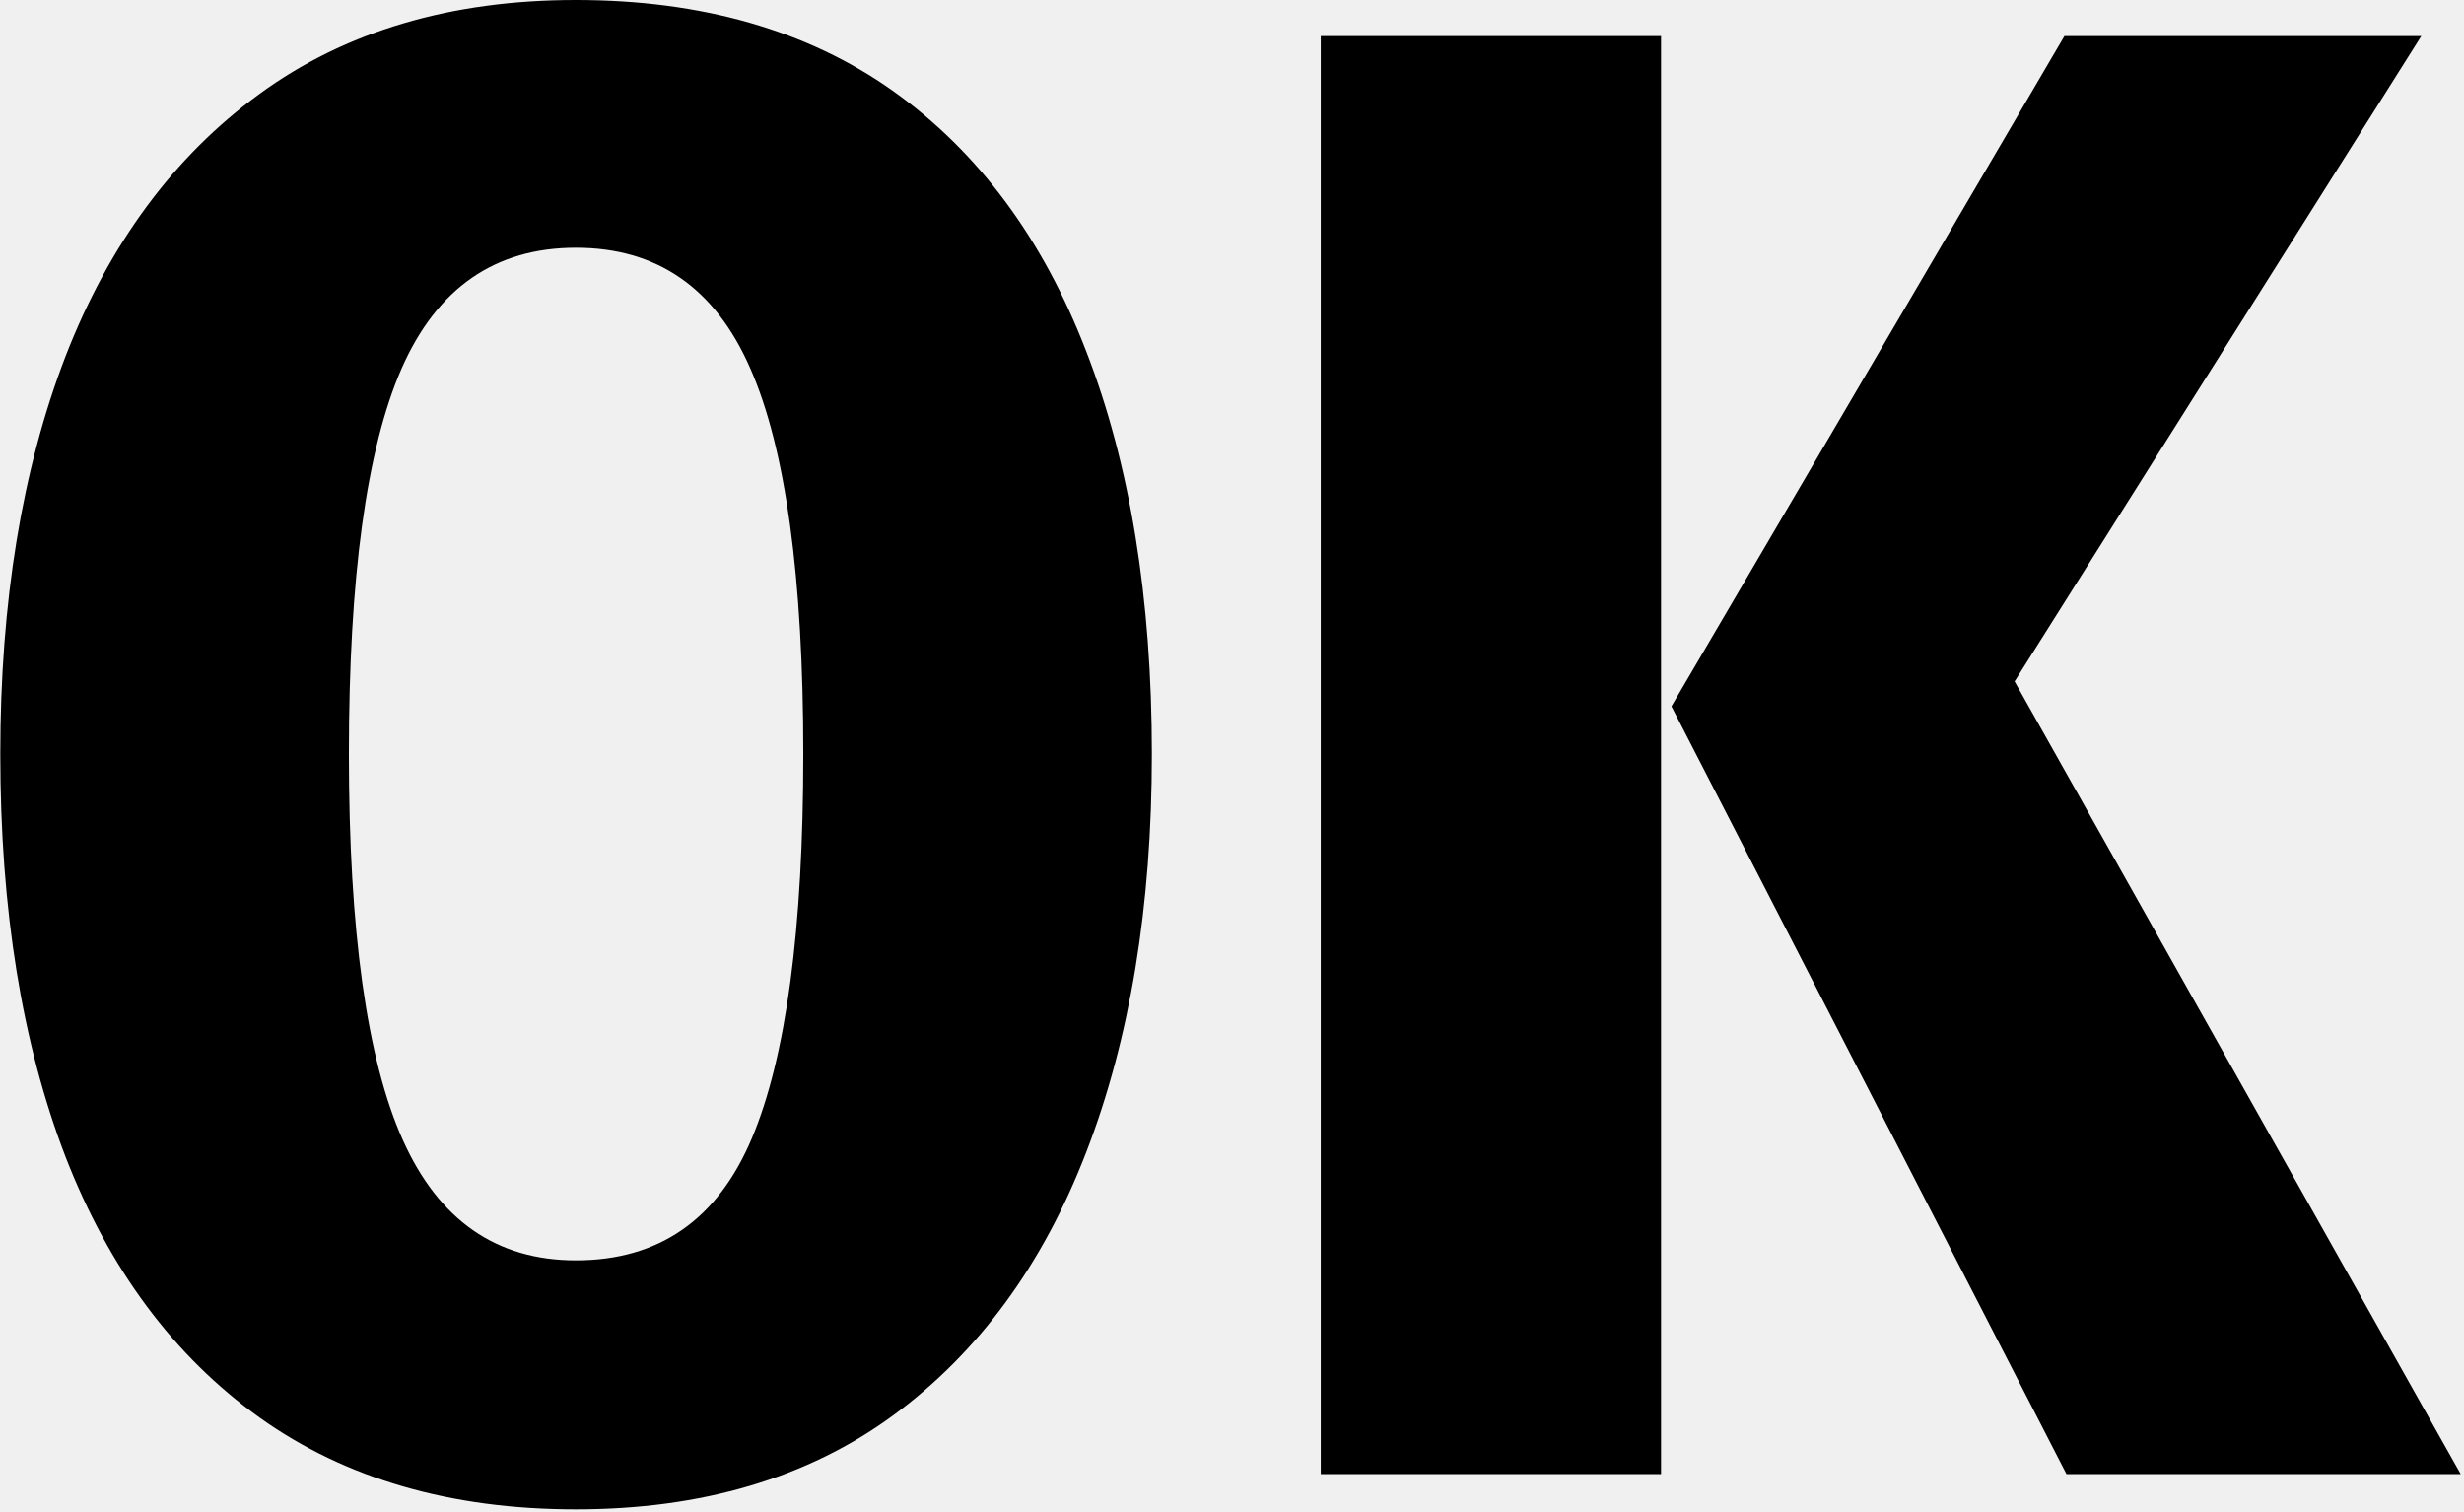
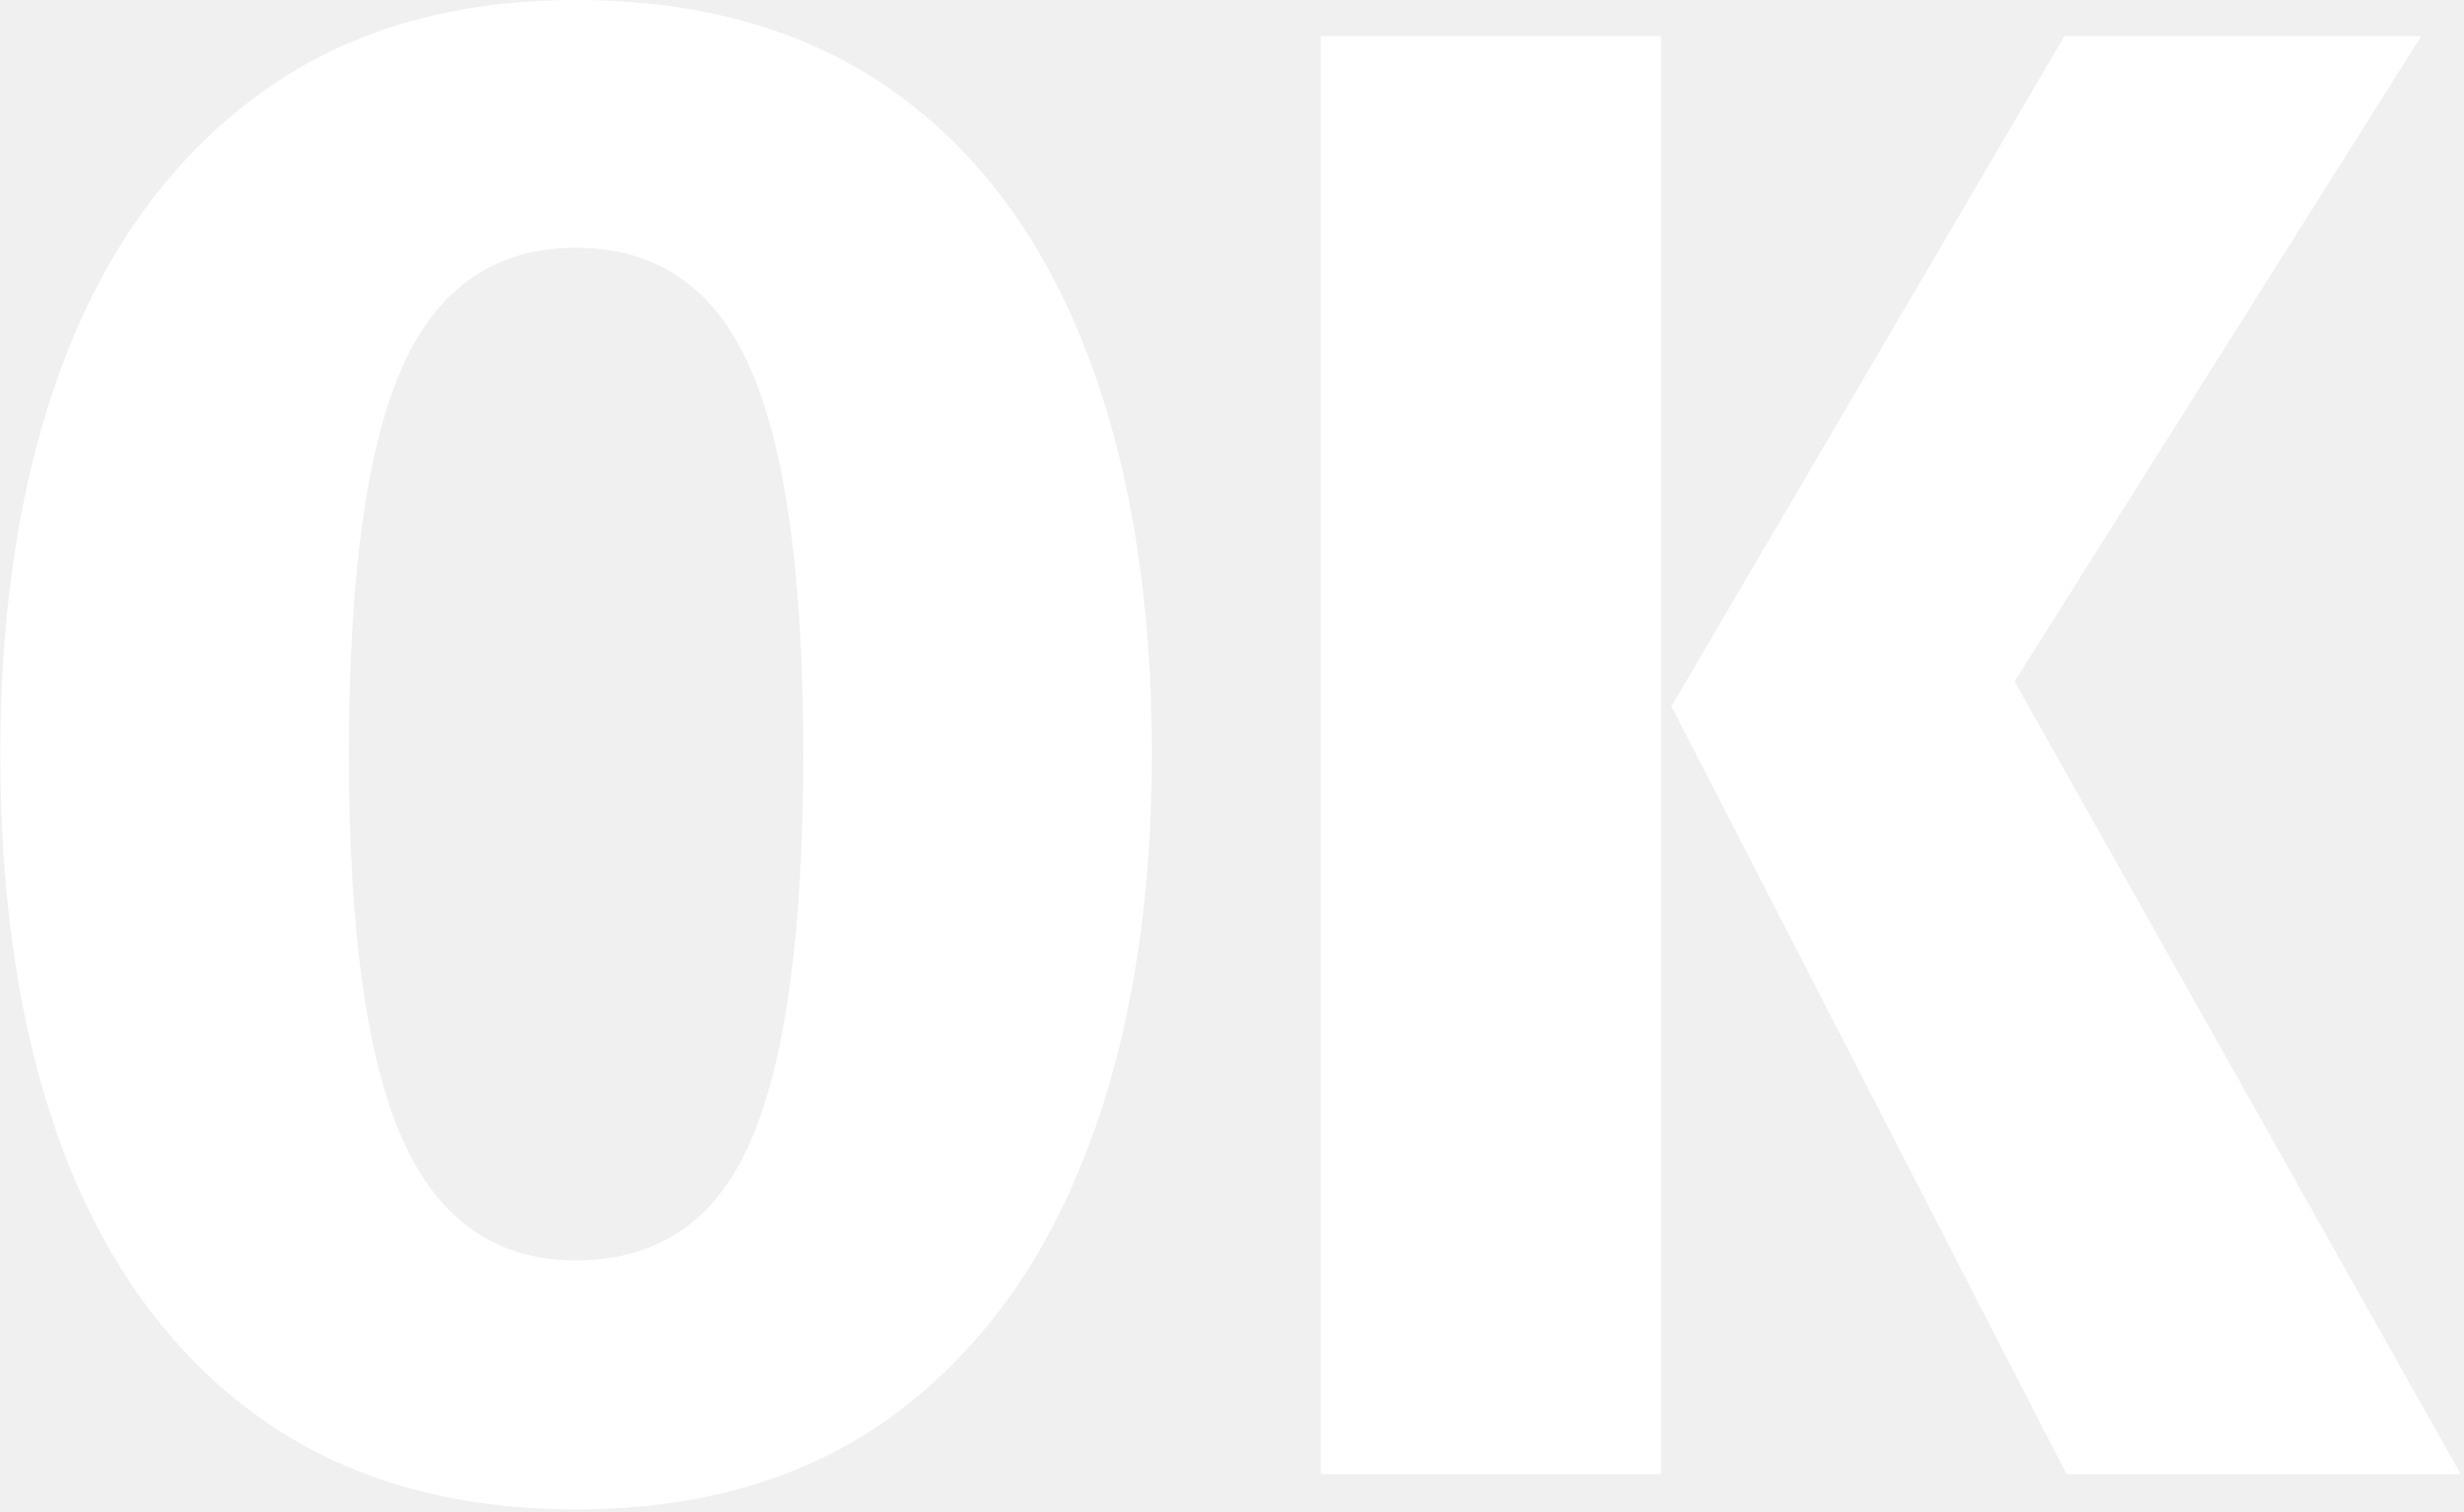
<svg xmlns="http://www.w3.org/2000/svg" version="1.1" width="2000" height="1227" viewBox="0 0 2000 1227">
  <g transform="matrix(1,0,0,1,-1.212072,-0.9732364)">
    <svg viewBox="0 0 396 243" data-background-color="#ffffff" preserveAspectRatio="xMidYMid meet" height="1227" width="2000">
      <g id="tight-bounds" transform="matrix(1,0,0,1,0.2399903,0.1927436)">
        <svg viewBox="0 0 395.52 242.615" height="242.615" width="395.52">
          <g>
            <svg viewBox="0 0 395.52 242.615" height="242.615" width="395.52">
              <g>
                <svg viewBox="0 0 395.52 242.615" height="242.615" width="395.52">
                  <g id="textblocktransform">
                    <svg viewBox="0 0 395.52 242.615" height="242.615" width="395.52" id="textblock">
                      <g>
                        <svg viewBox="0 0 395.52 242.615" height="242.615" width="395.52">
                          <g transform="matrix(1,0,0,1,0,0)">
                            <svg width="395.52" viewBox="1.13 -35.52 59.29 36.37" height="242.615" data-palette-color="#000000">
                              <g class="wordmark-text-0" data-fill-palette-color="primary" id="text-0">
-                                 <path d="M28.88-17.35L28.88-17.35Q28.88-11.85 27.3-7.76 25.73-3.68 22.64-1.41 19.55 0.85 15 0.85L15 0.85Q10.48 0.85 7.38-1.36 4.28-3.58 2.7-7.65 1.13-11.73 1.13-17.35L1.13-17.35Q1.13-22.85 2.7-26.93 4.28-31 7.38-33.26 10.48-35.52 15-35.52L15-35.52Q19.55-35.52 22.64-33.33 25.73-31.13 27.3-27.05 28.88-22.98 28.88-17.35ZM20.48-17.35L20.48-17.35Q20.48-23.75 19.2-26.65 17.93-29.55 15-29.55L15-29.55Q12.08-29.55 10.8-26.64 9.53-23.73 9.53-17.35L9.53-17.35Q9.53-10.95 10.83-8.05 12.13-5.15 15-5.15L15-5.15Q18-5.15 19.24-8.09 20.48-11.03 20.48-17.35ZM41.15-34.65L41.15 0 32.95 0 32.95-34.65 41.15-34.65ZM50.92 0L41.4-18.5 50.87-34.65 59.47-34.65 49.67-19.1 60.42 0 50.92 0Z" fill="#000000" data-fill-palette-color="primary" />
+                                 <path d="M28.88-17.35L28.88-17.35Q28.88-11.85 27.3-7.76 25.73-3.68 22.64-1.41 19.55 0.85 15 0.85L15 0.85Q10.48 0.85 7.38-1.36 4.28-3.58 2.7-7.65 1.13-11.73 1.13-17.35L1.13-17.35Q1.13-22.85 2.7-26.93 4.28-31 7.38-33.26 10.48-35.52 15-35.52L15-35.52Q19.55-35.52 22.64-33.33 25.73-31.13 27.3-27.05 28.88-22.98 28.88-17.35ZM20.48-17.35L20.48-17.35Q20.48-23.75 19.2-26.65 17.93-29.55 15-29.55L15-29.55Q12.08-29.55 10.8-26.64 9.53-23.73 9.53-17.35L9.53-17.35Q9.53-10.95 10.83-8.05 12.13-5.15 15-5.15L15-5.15Q18-5.15 19.24-8.09 20.48-11.03 20.48-17.35ZM41.15-34.65L41.15 0 32.95 0 32.95-34.65 41.15-34.65ZM50.92 0L41.4-18.5 50.87-34.65 59.47-34.65 49.67-19.1 60.42 0 50.92 0Z" fill="#ffffff" data-fill-palette-color="primary" />
                              </g>
                            </svg>
                          </g>
                        </svg>
                      </g>
                    </svg>
                  </g>
                </svg>
              </g>
            </svg>
          </g>
          <defs />
        </svg>
        <rect width="395.52" height="242.615" fill="none" stroke="none" visibility="hidden" />
      </g>
    </svg>
  </g>
</svg>
